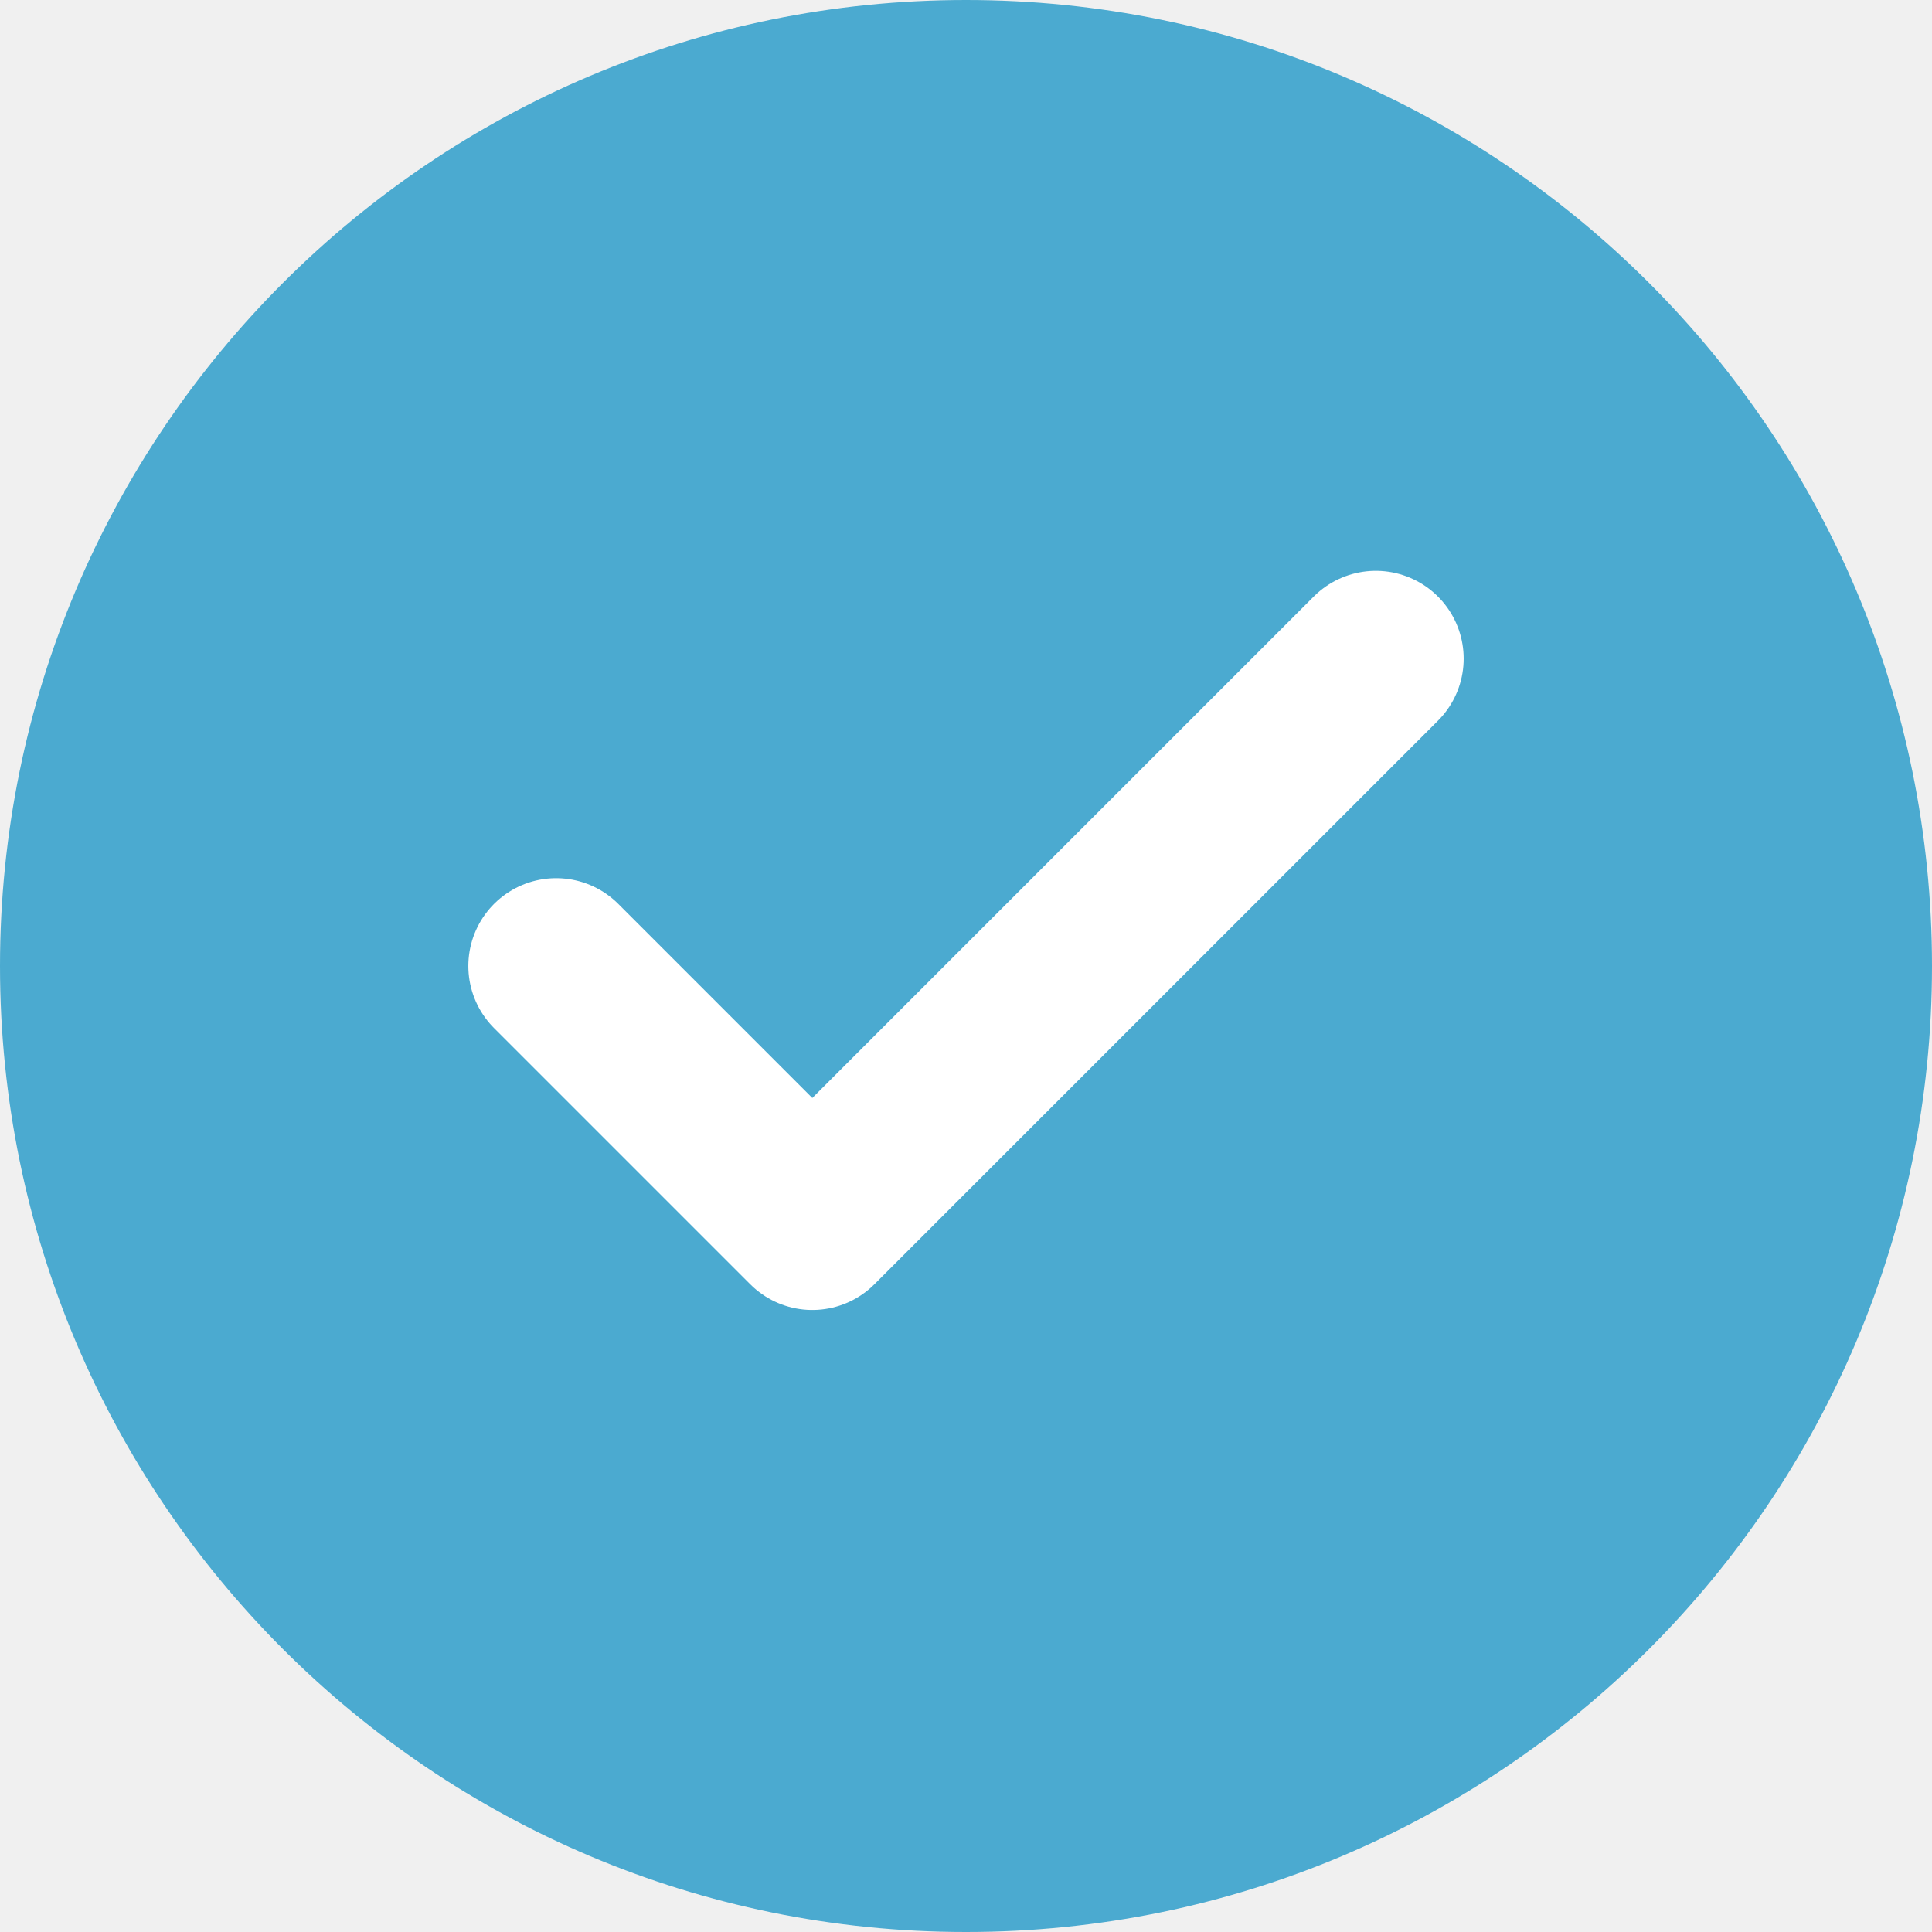
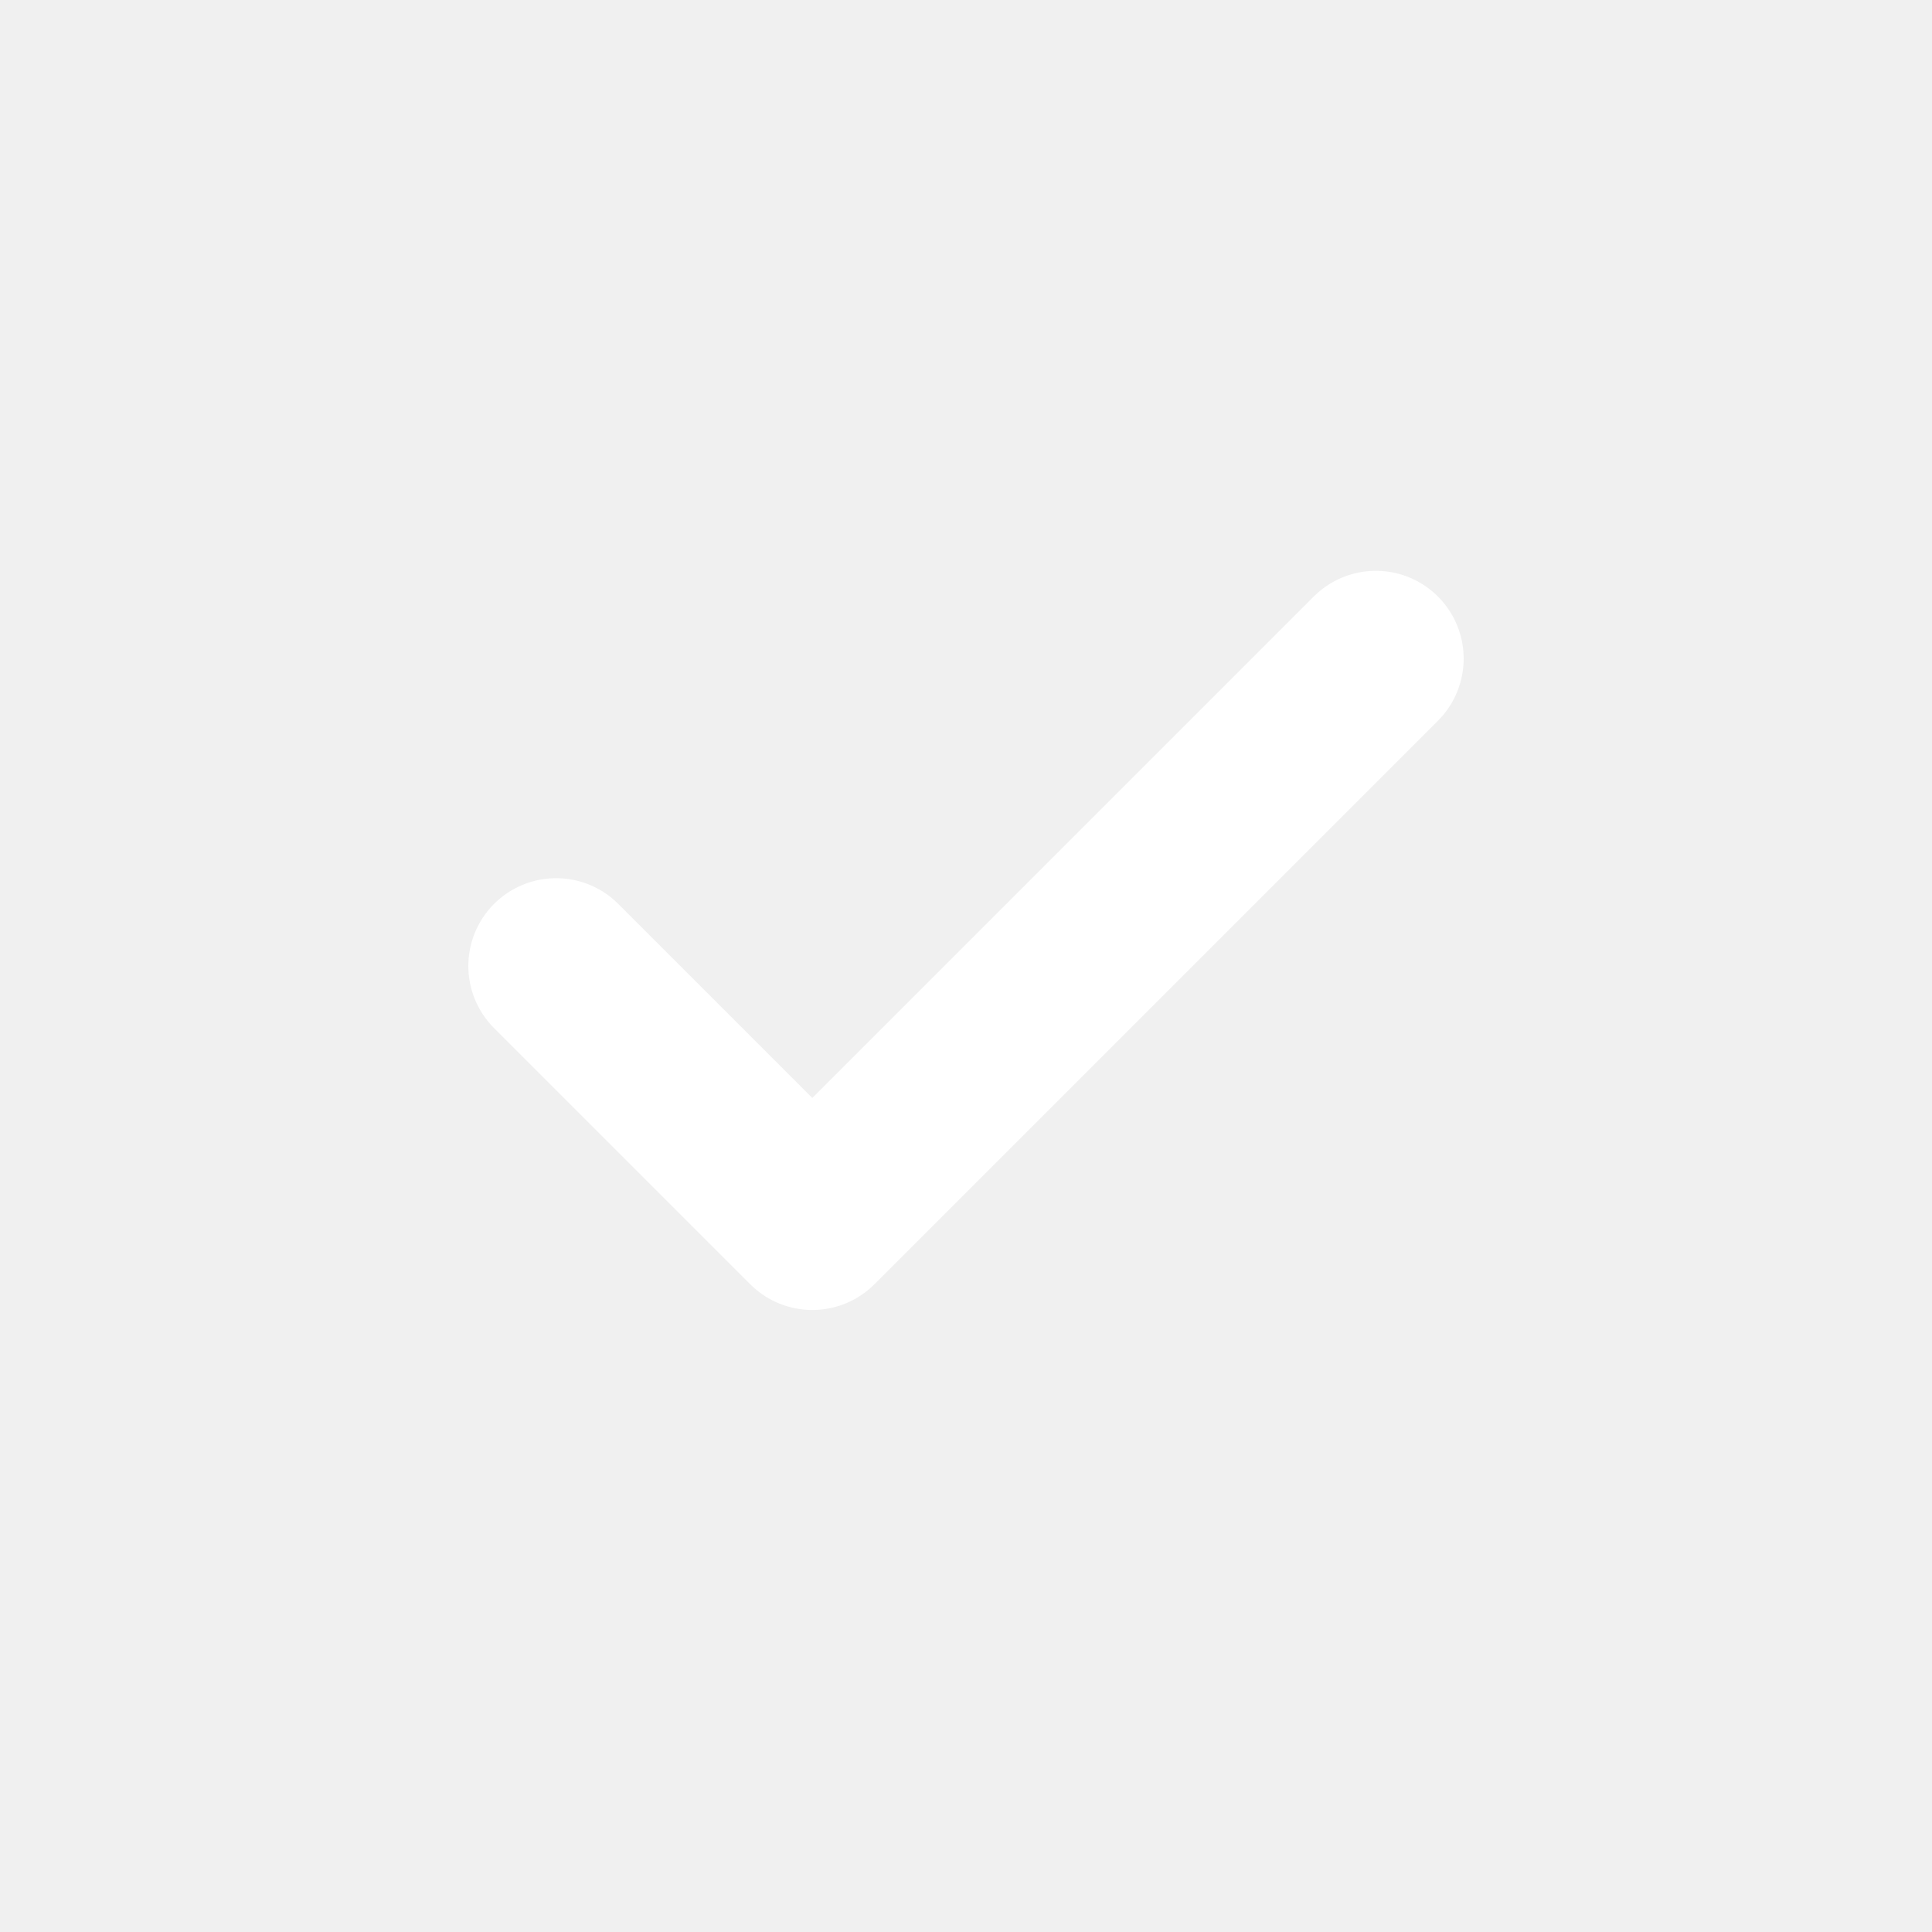
<svg xmlns="http://www.w3.org/2000/svg" width="22" height="22" viewBox="0 0 22 22" fill="none">
-   <circle cx="11" cy="11" r="11" fill="#4BAAD0" />
+   <circle cx="11" cy="11" r="11" fill="inherit" />
  <path d="M15.667 7.5L9.25 13.917L6.333 11" stroke="white" stroke-width="2" stroke-linecap="round" stroke-linejoin="round" />
</svg>
